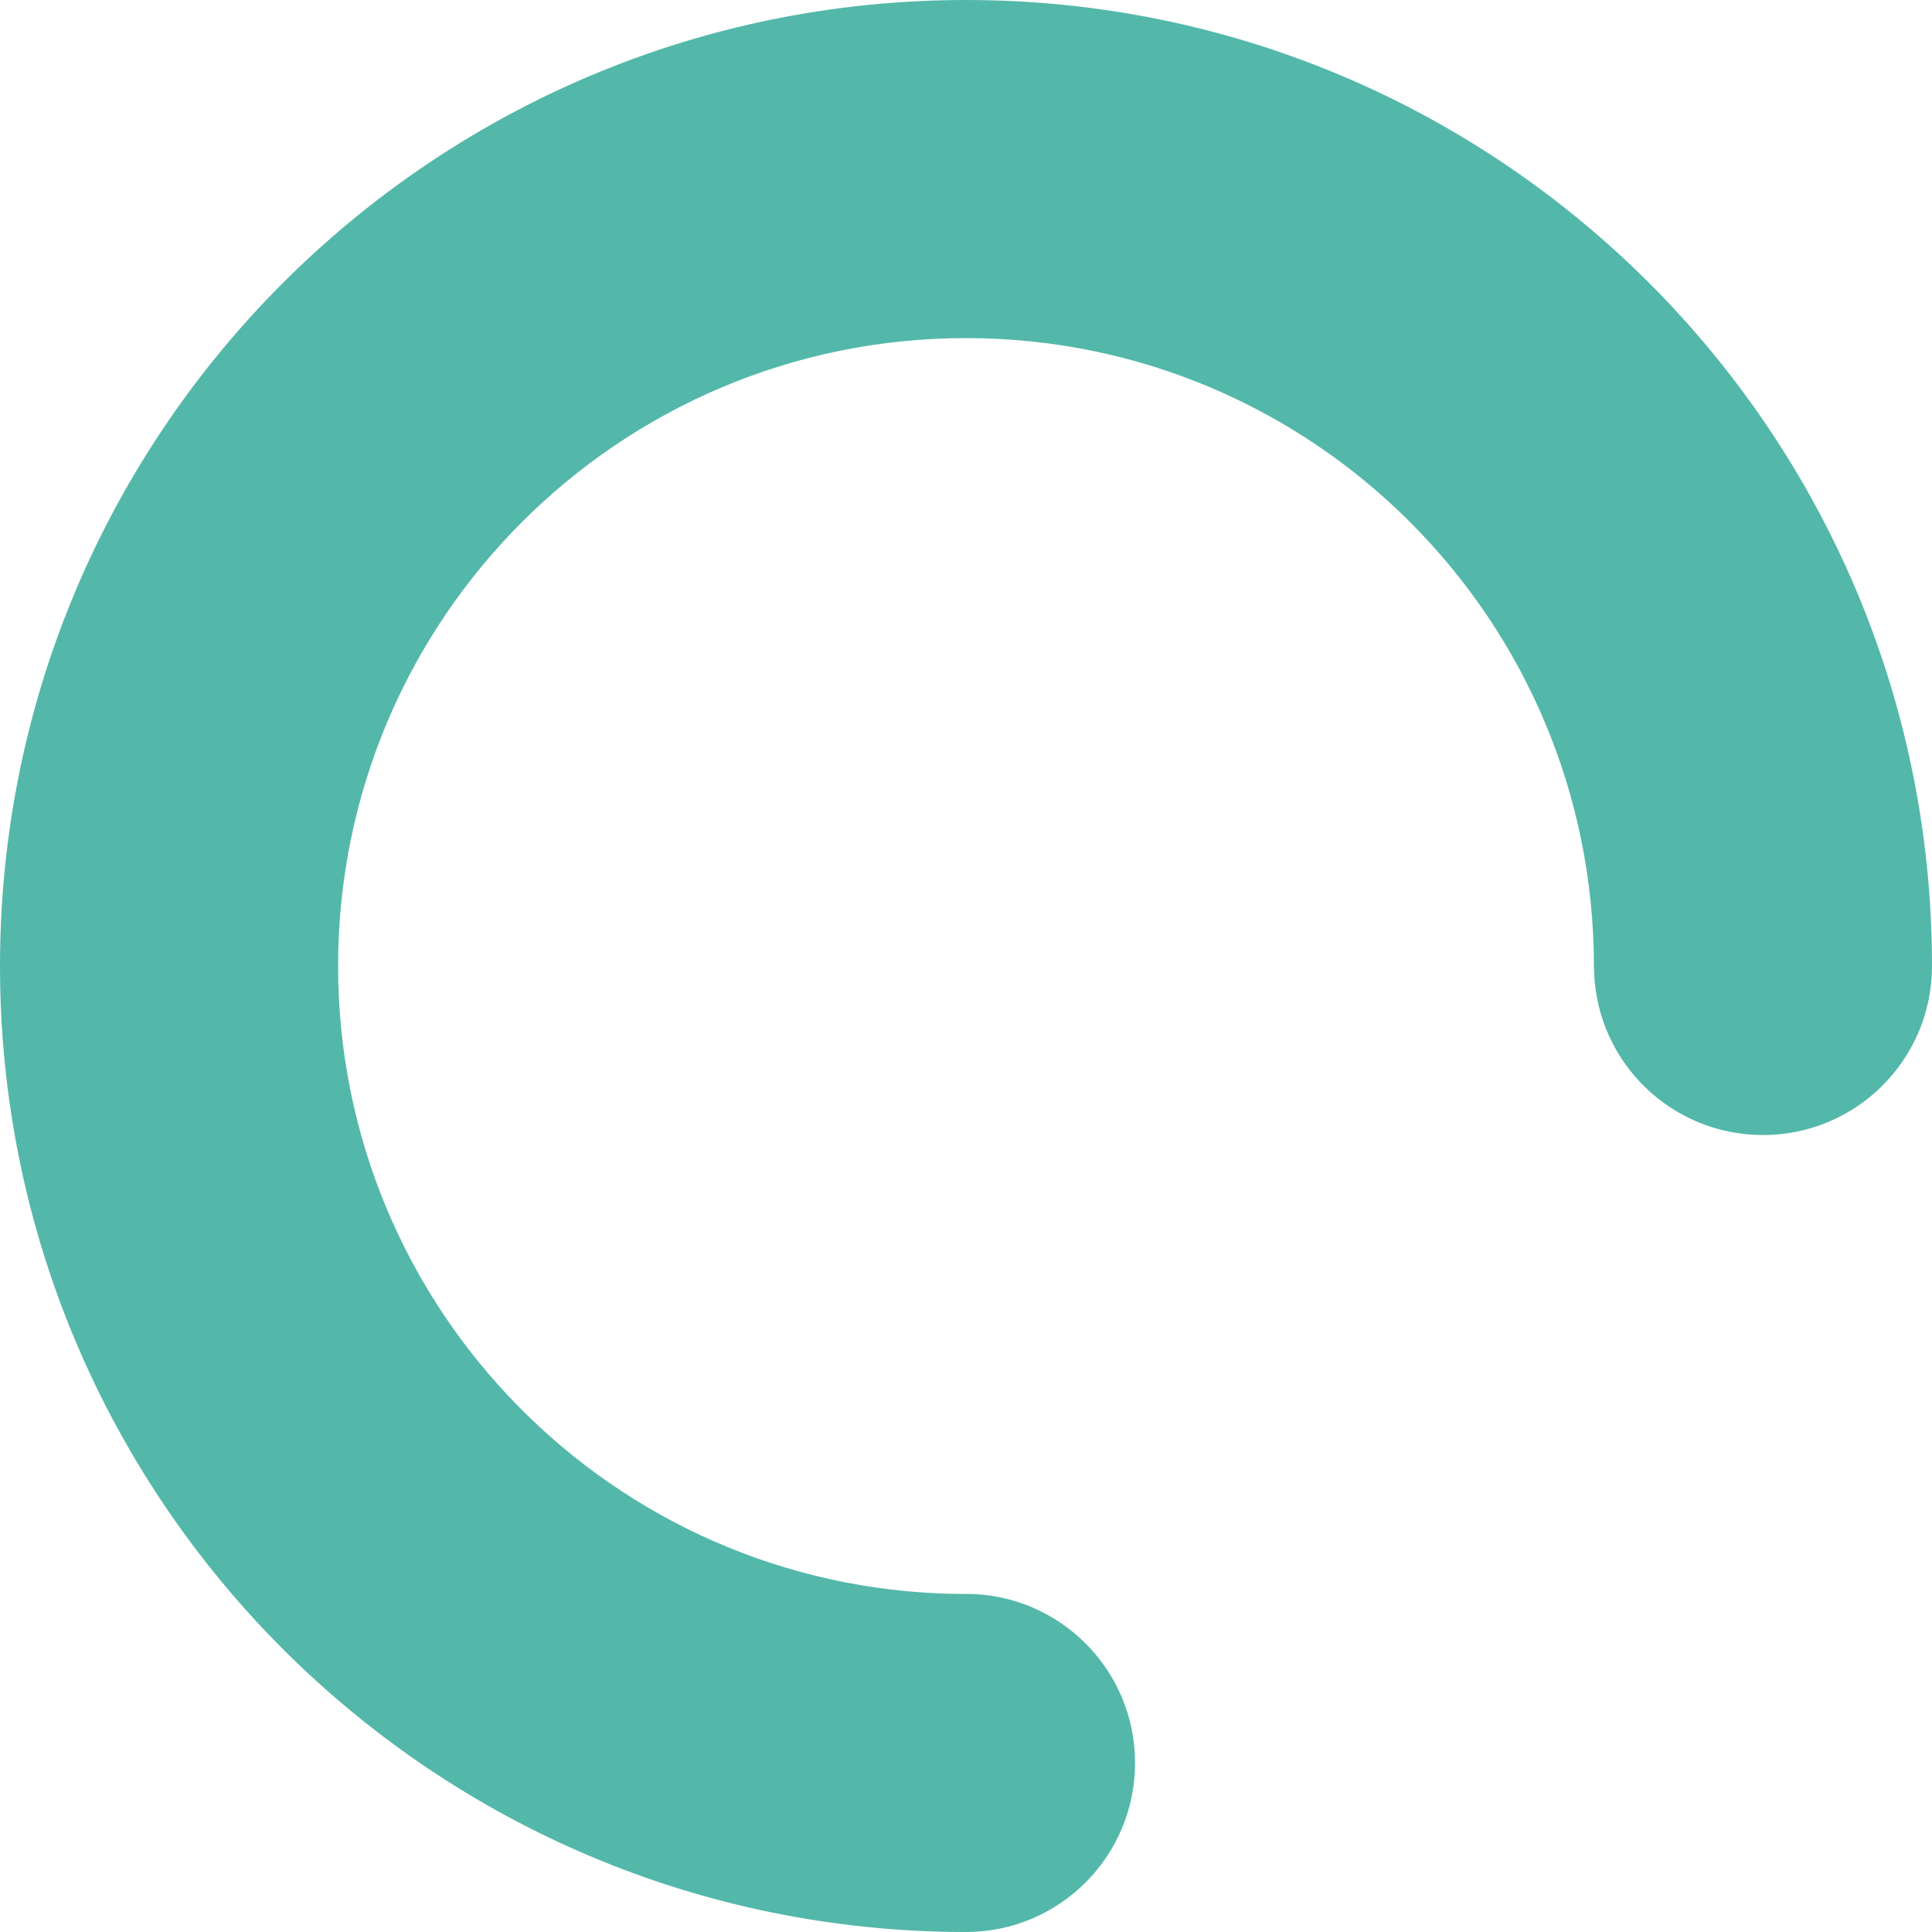
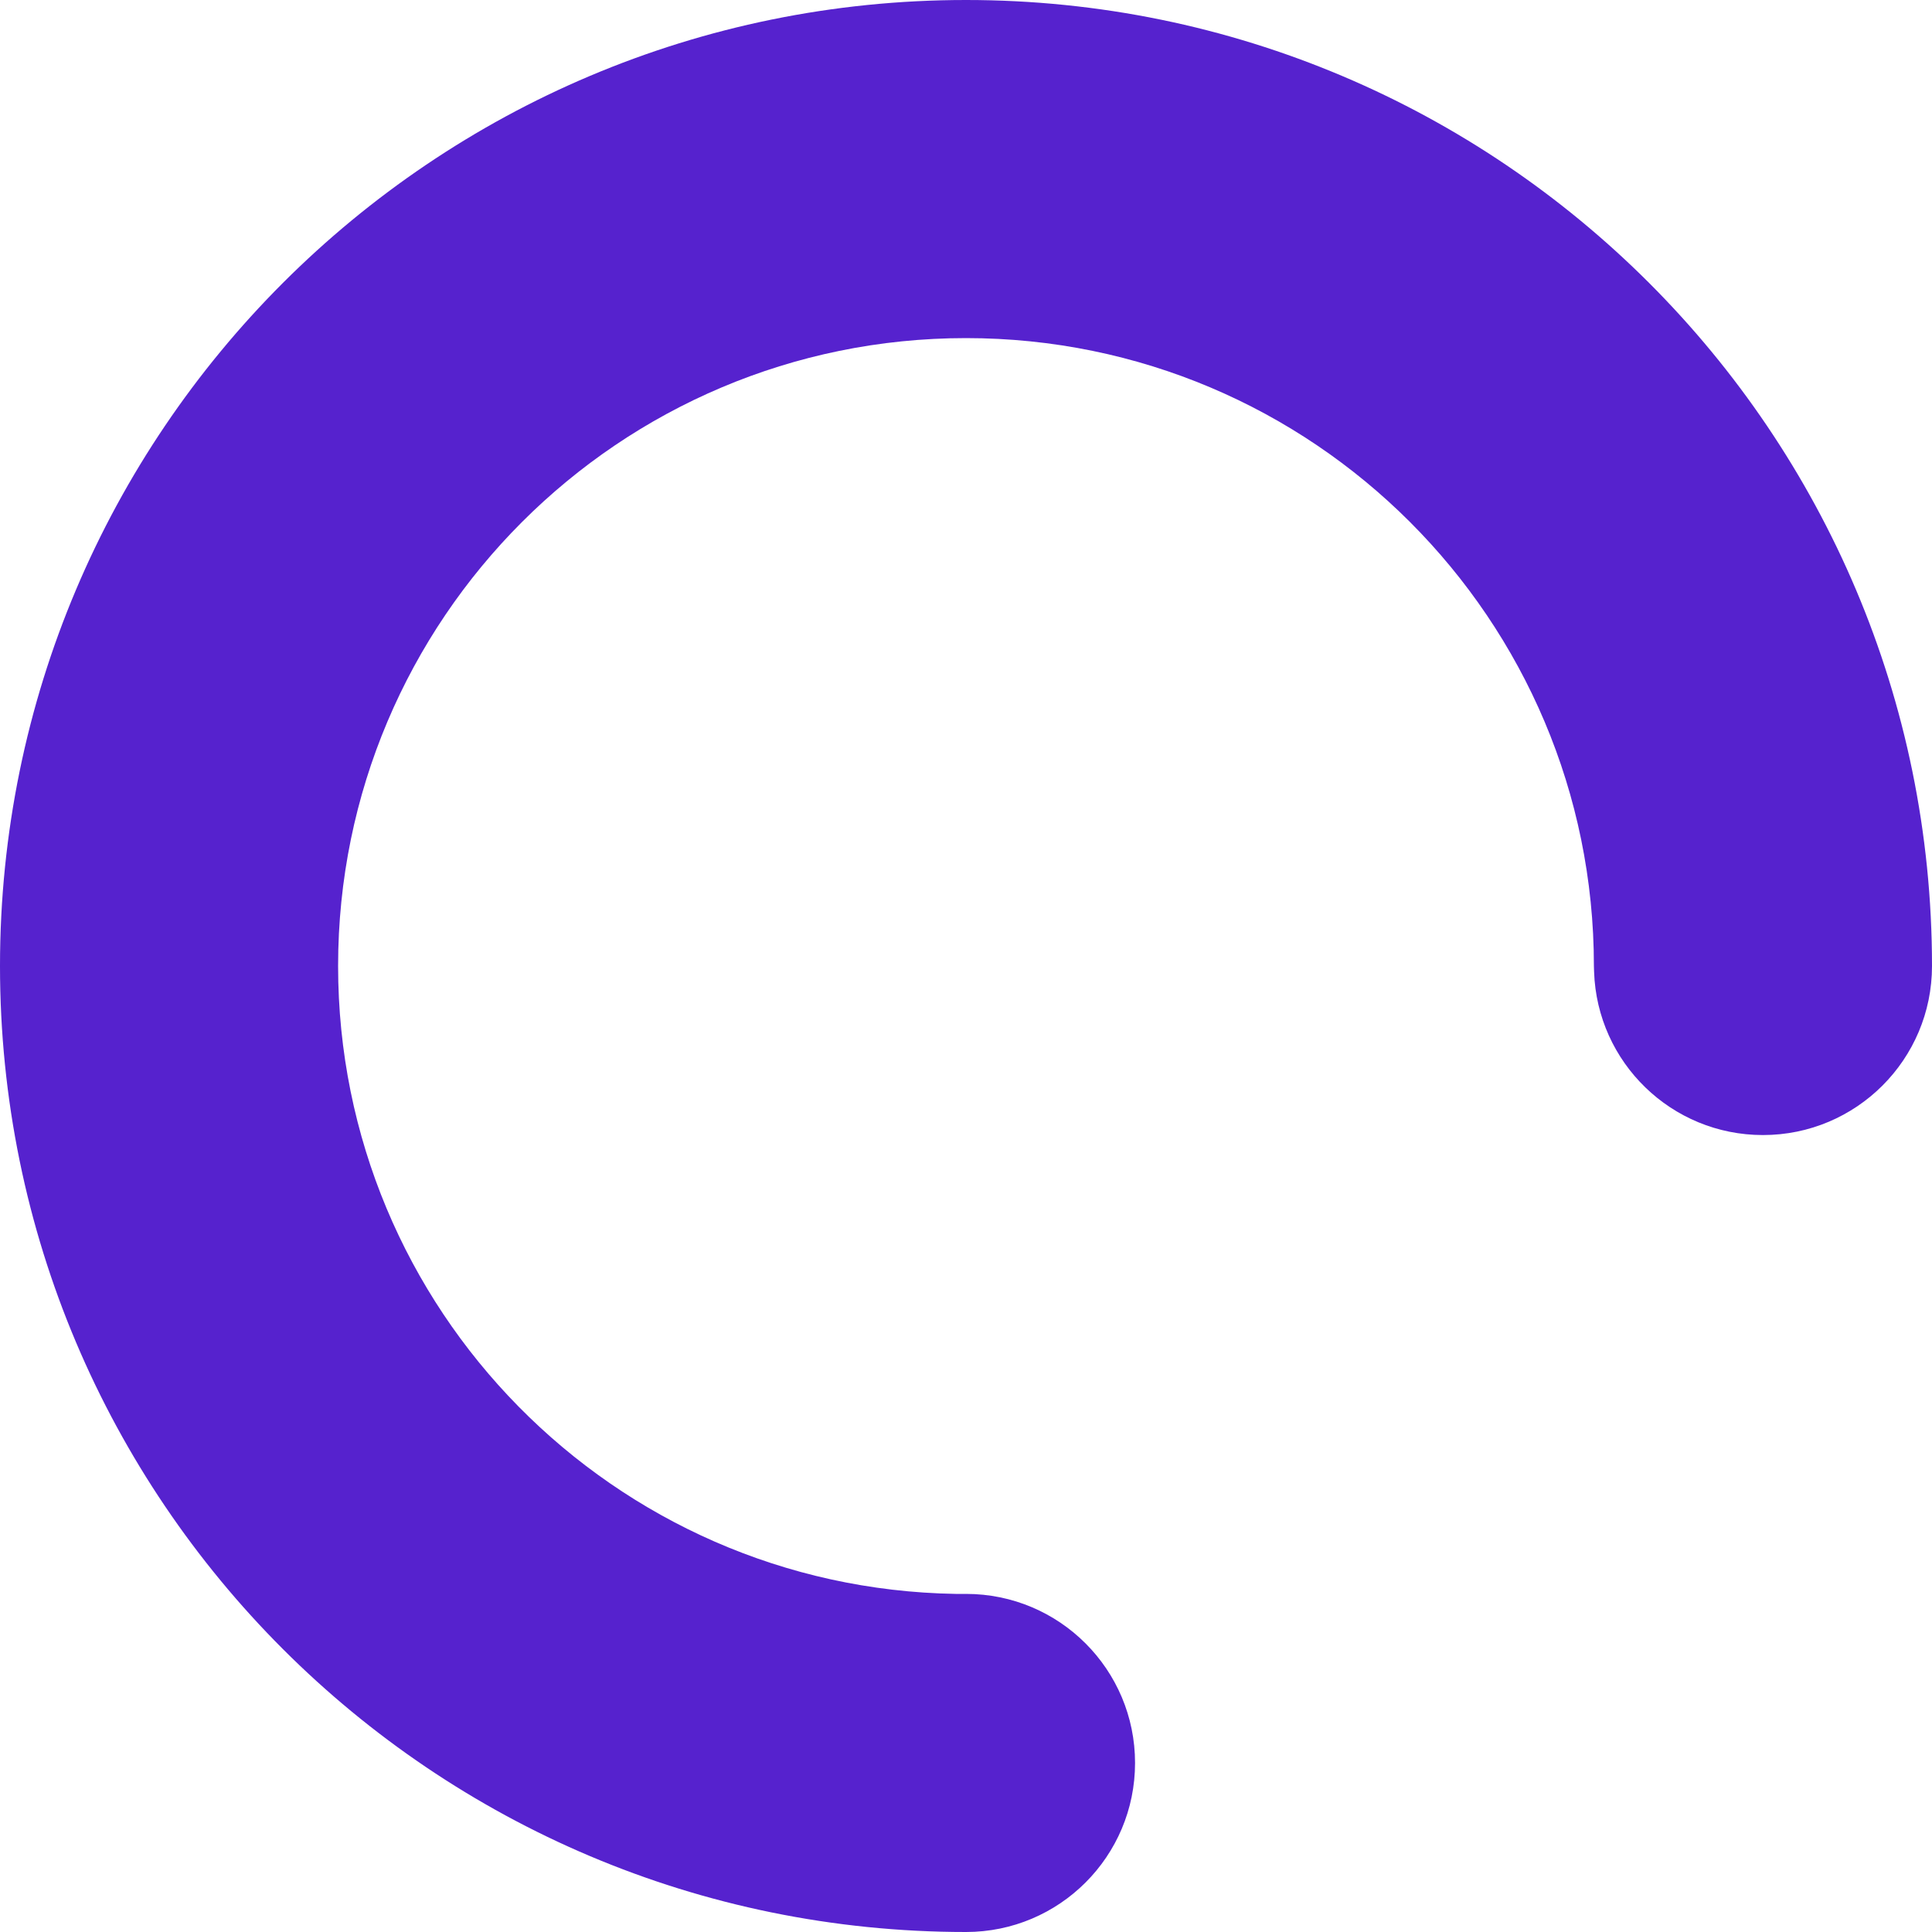
<svg xmlns="http://www.w3.org/2000/svg" t="1635143293167" class="icon" viewBox="0 0 1024 1024" version="1.1" p-id="5096" width="200" height="200">
-   <path d="M512 0c282.8 0 512 229.2 512 512 0 49.5-40.1 89.6-89.6 89.6-48.5 0-87.9-38.5-89.5-86.5l-0.1-3.1c0-183.8-149-332.8-332.8-332.8S179.2 328.2 179.2 512c0 182 146 329.8 327.3 332.8h5.5c49.5 0 89.6 40.1 89.6 89.6 0 49.5-40.1 89.6-89.6 89.6C229.2 1024 0 794.8 0 512S229.2 0 512 0z" p-id="5097" fill="#53b8a9" />
+   <path d="M512 0c282.8 0 512 229.2 512 512 0 49.5-40.1 89.6-89.6 89.6-48.5 0-87.9-38.5-89.5-86.5l-0.1-3.1c0-183.8-149-332.8-332.8-332.8S179.2 328.2 179.2 512c0 182 146 329.8 327.3 332.8h5.5c49.5 0 89.6 40.1 89.6 89.6 0 49.5-40.1 89.6-89.6 89.6C229.2 1024 0 794.8 0 512S229.2 0 512 0z" p-id="5097" fill="#5622CE" />
</svg>
